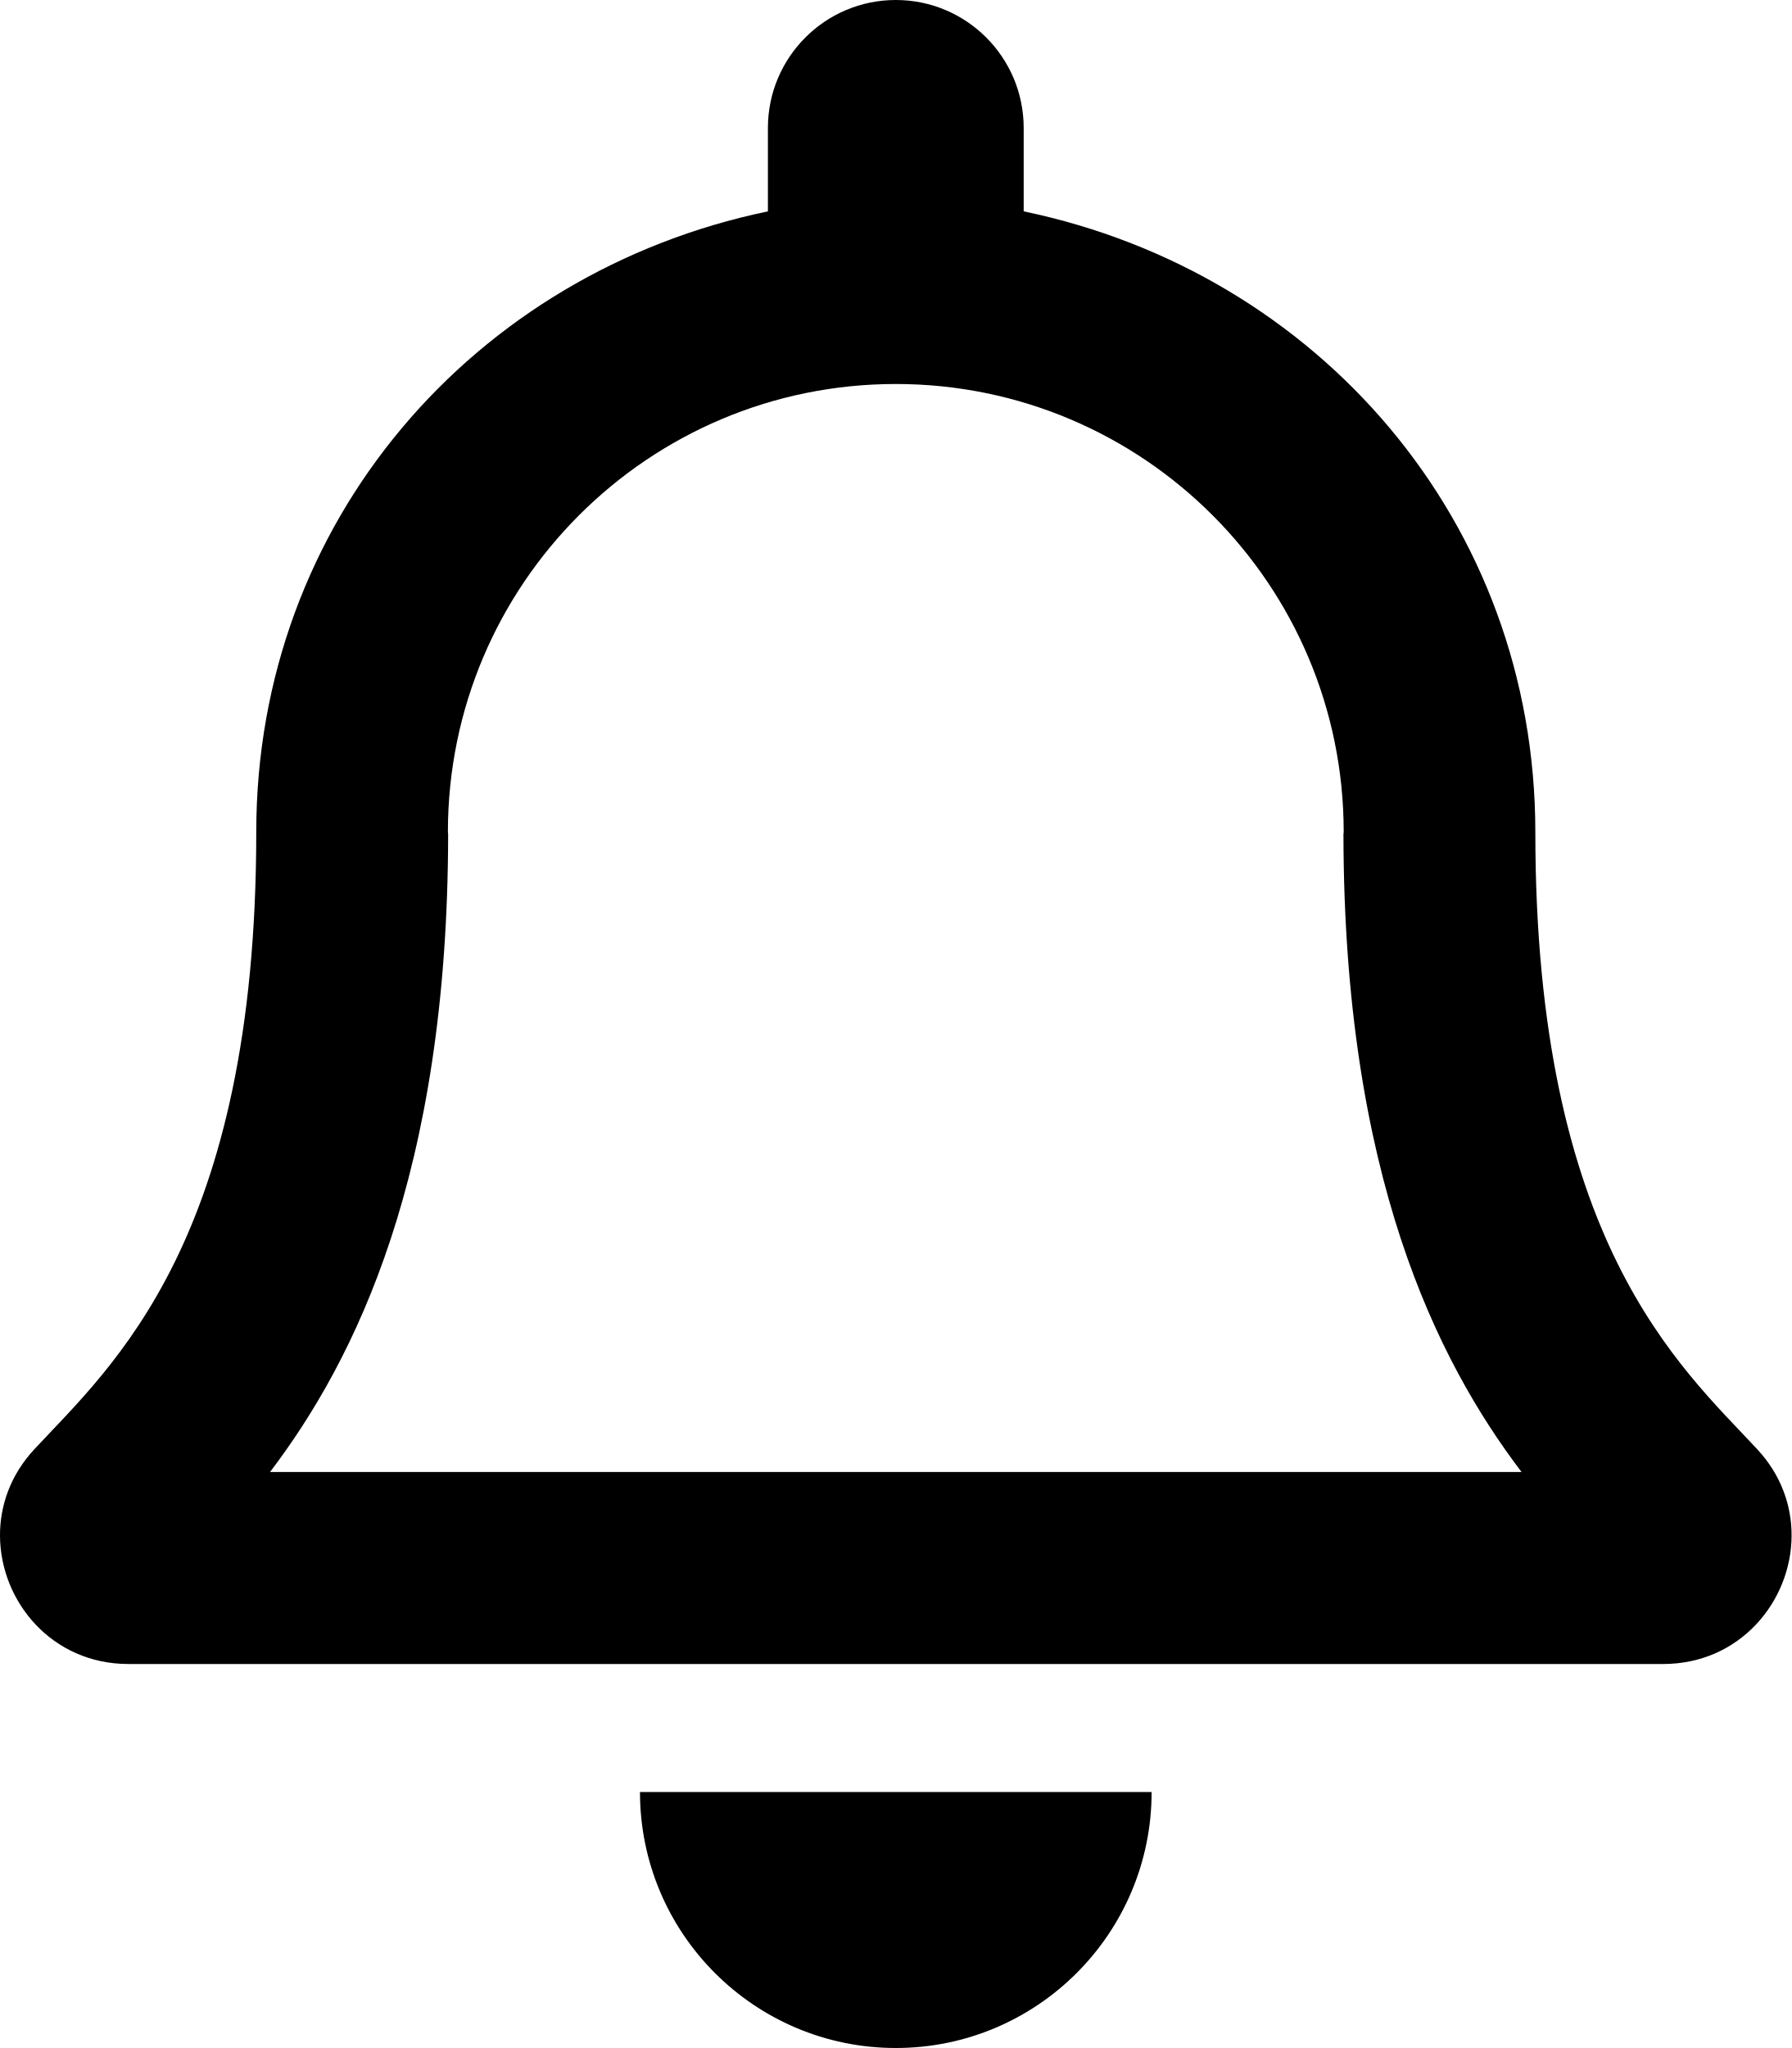
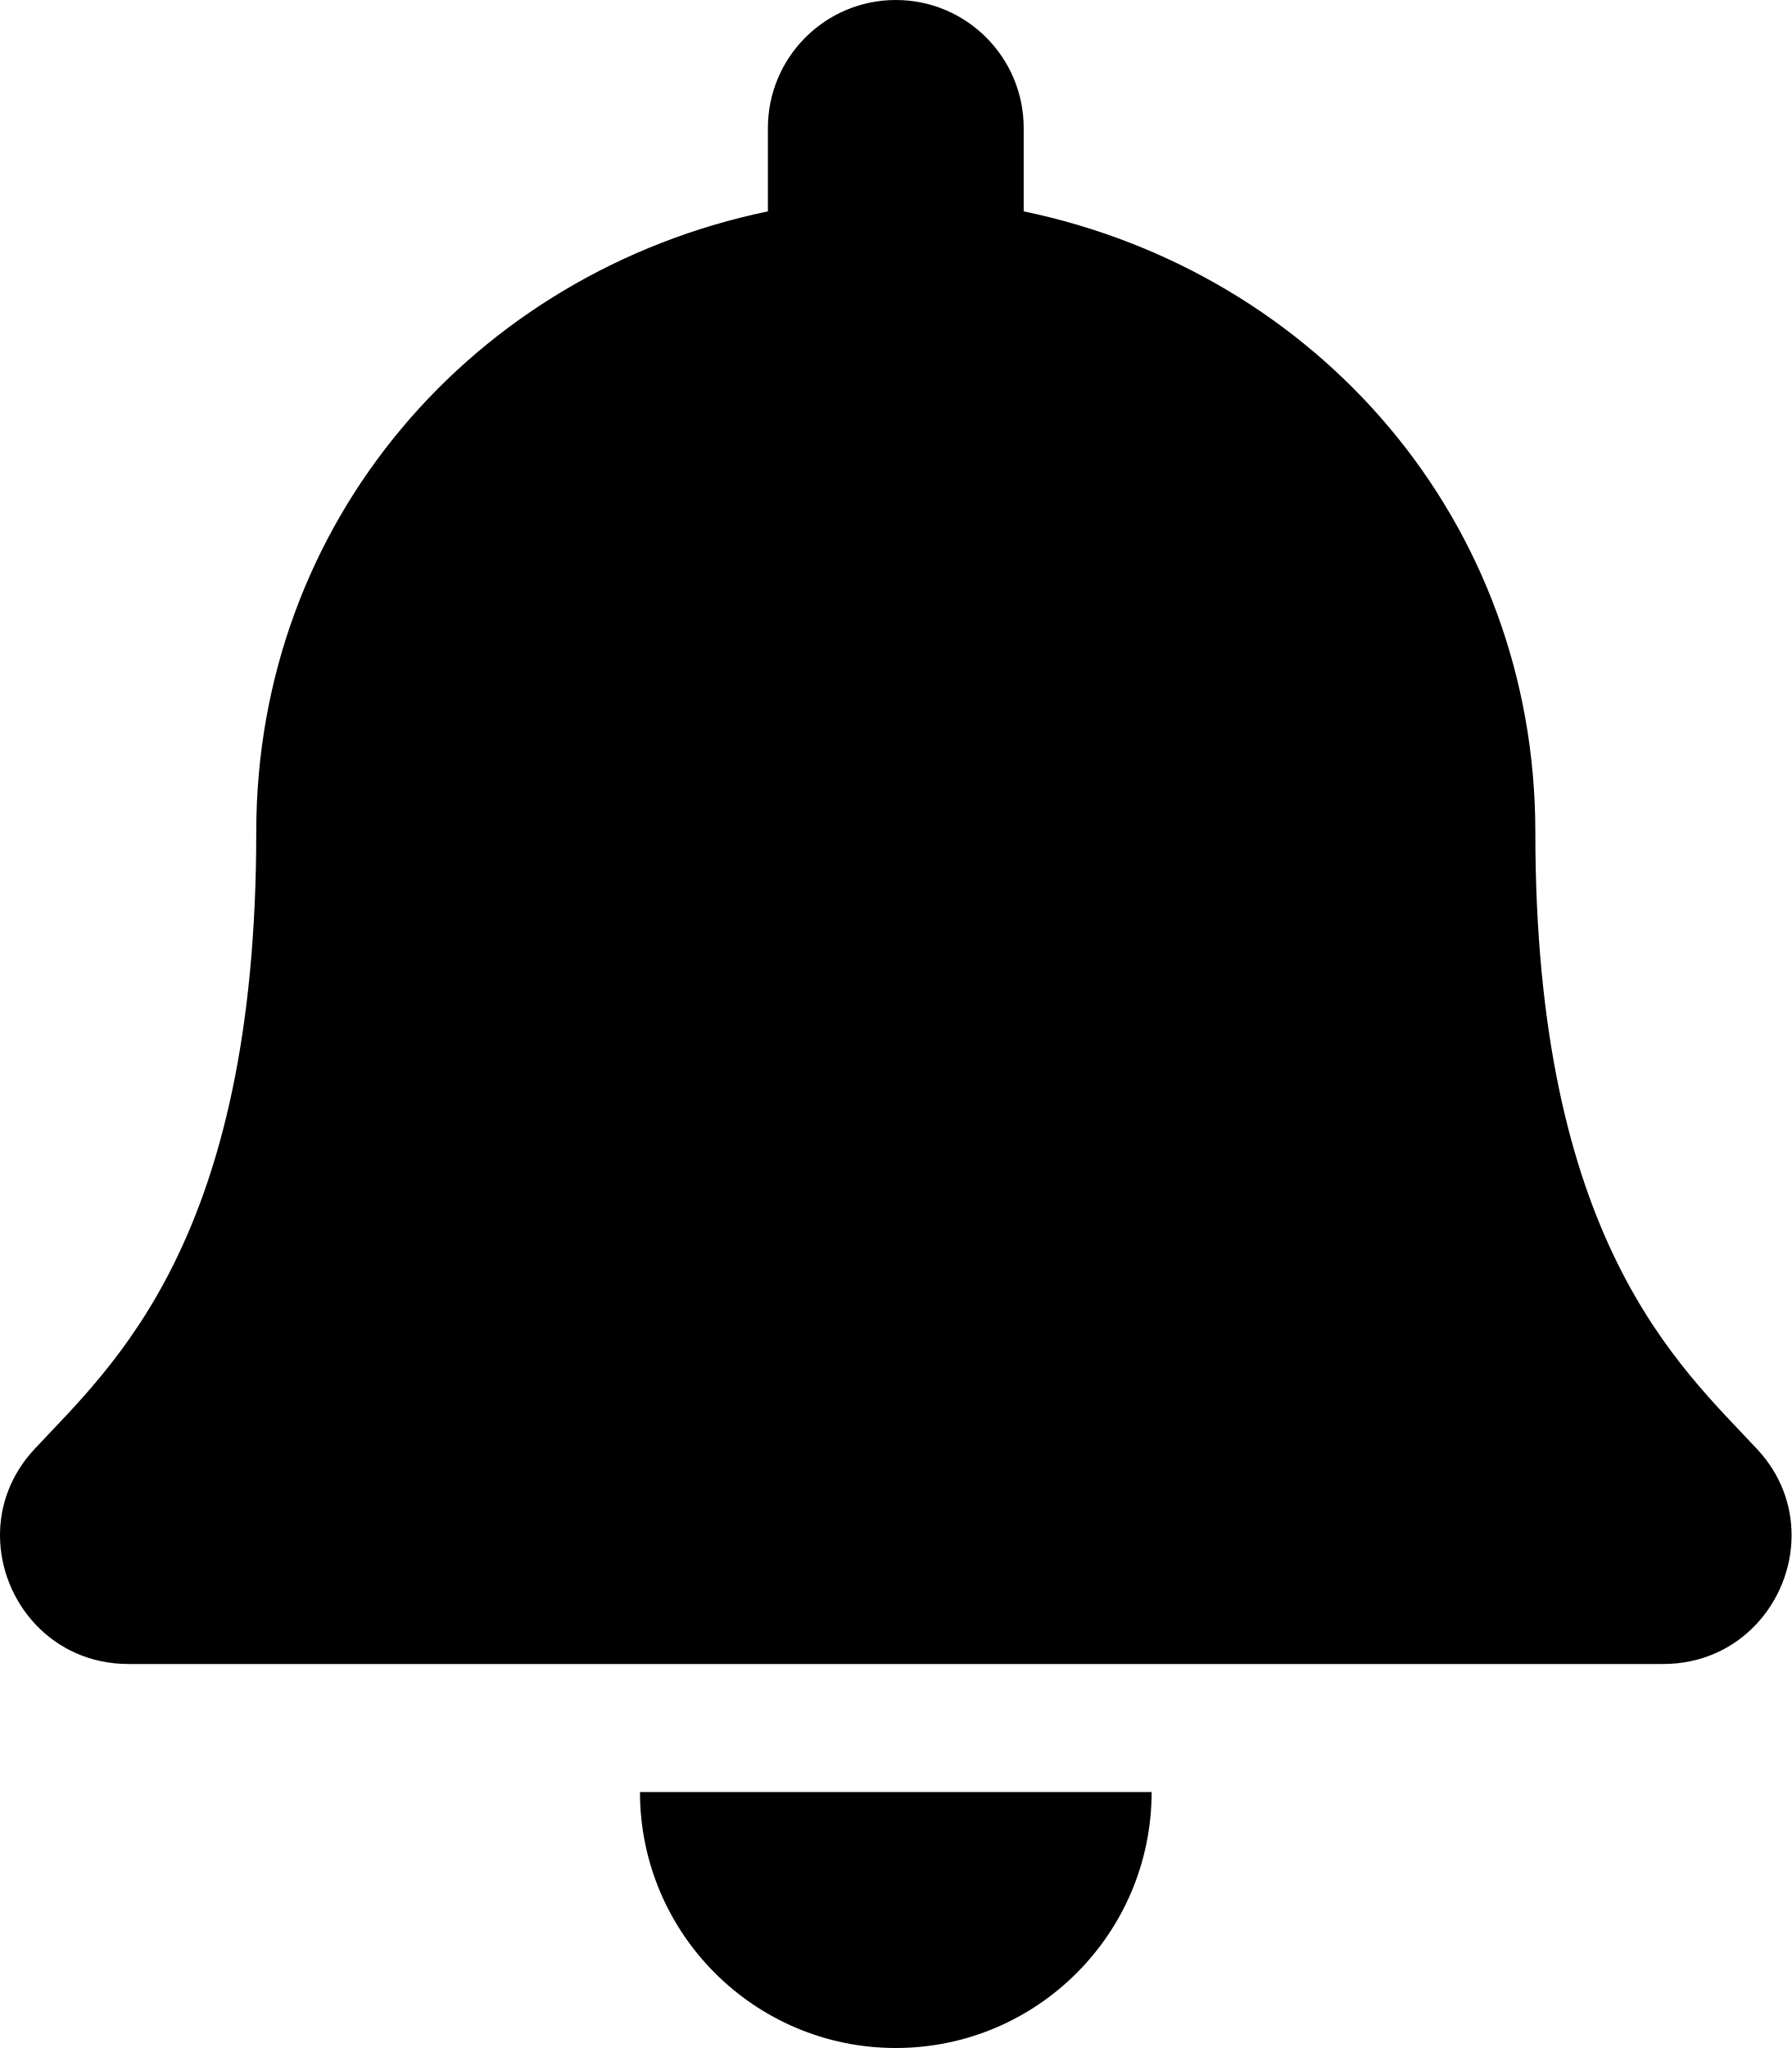
<svg xmlns="http://www.w3.org/2000/svg" viewBox="0 0 448 512">
-   <path d="M439.39 362.29c-19.32-20.76-55.47-51.99-55.47-154.29 0-77.7-54.48-139.9-127.94-155.16V32c0-17.67-14.32-32-31.98-32s-31.98 14.33-31.98 32v20.84C118.56 68.1 64.08 130.3 64.08 208c0 102.3-36.15 133.53-55.47 154.29-6 6.45-8.66 14.16-8.61 21.71.11 16.4 12.98 32 32.1 32h383.8c19.12 0 32-15.6 32.1-32 .05-7.55-2.61-15.27-8.61-21.71zM67.53 368c21.22-27.97 44.42-74.33 44.53-159.42 0-.2-.06-.38-.06-.58 0-61.86 50.14-112 112-112s112 50.14 112 112c0 .2-.06.38-.06.58.11 85.1 23.31 131.46 44.53 159.42H67.53zM224 512c35.32 0 63.97-28.65 63.97-64H160.03c0 35.35 28.65 64 63.97 64z" />
+   <path d="M224 512c35.32 0 63.97-28.65 63.97-64H160.03c0 35.35 28.65 64 63.97 64zm215.39-149.71c-19.32-20.76-55.47-51.99-55.47-154.29 0-77.7-54.48-139.9-127.94-155.16V32c0-17.67-14.32-32-31.98-32s-31.98 14.33-31.98 32v20.84C118.56 68.1 64.08 130.3 64.08 208c0 102.3-36.15 133.53-55.47 154.29-6 6.45-8.66 14.16-8.61 21.71.11 16.4 12.98 32 32.1 32h383.8c19.12 0 32-15.6 32.1-32 .05-7.55-2.61-15.27-8.61-21.71z" />
</svg>
